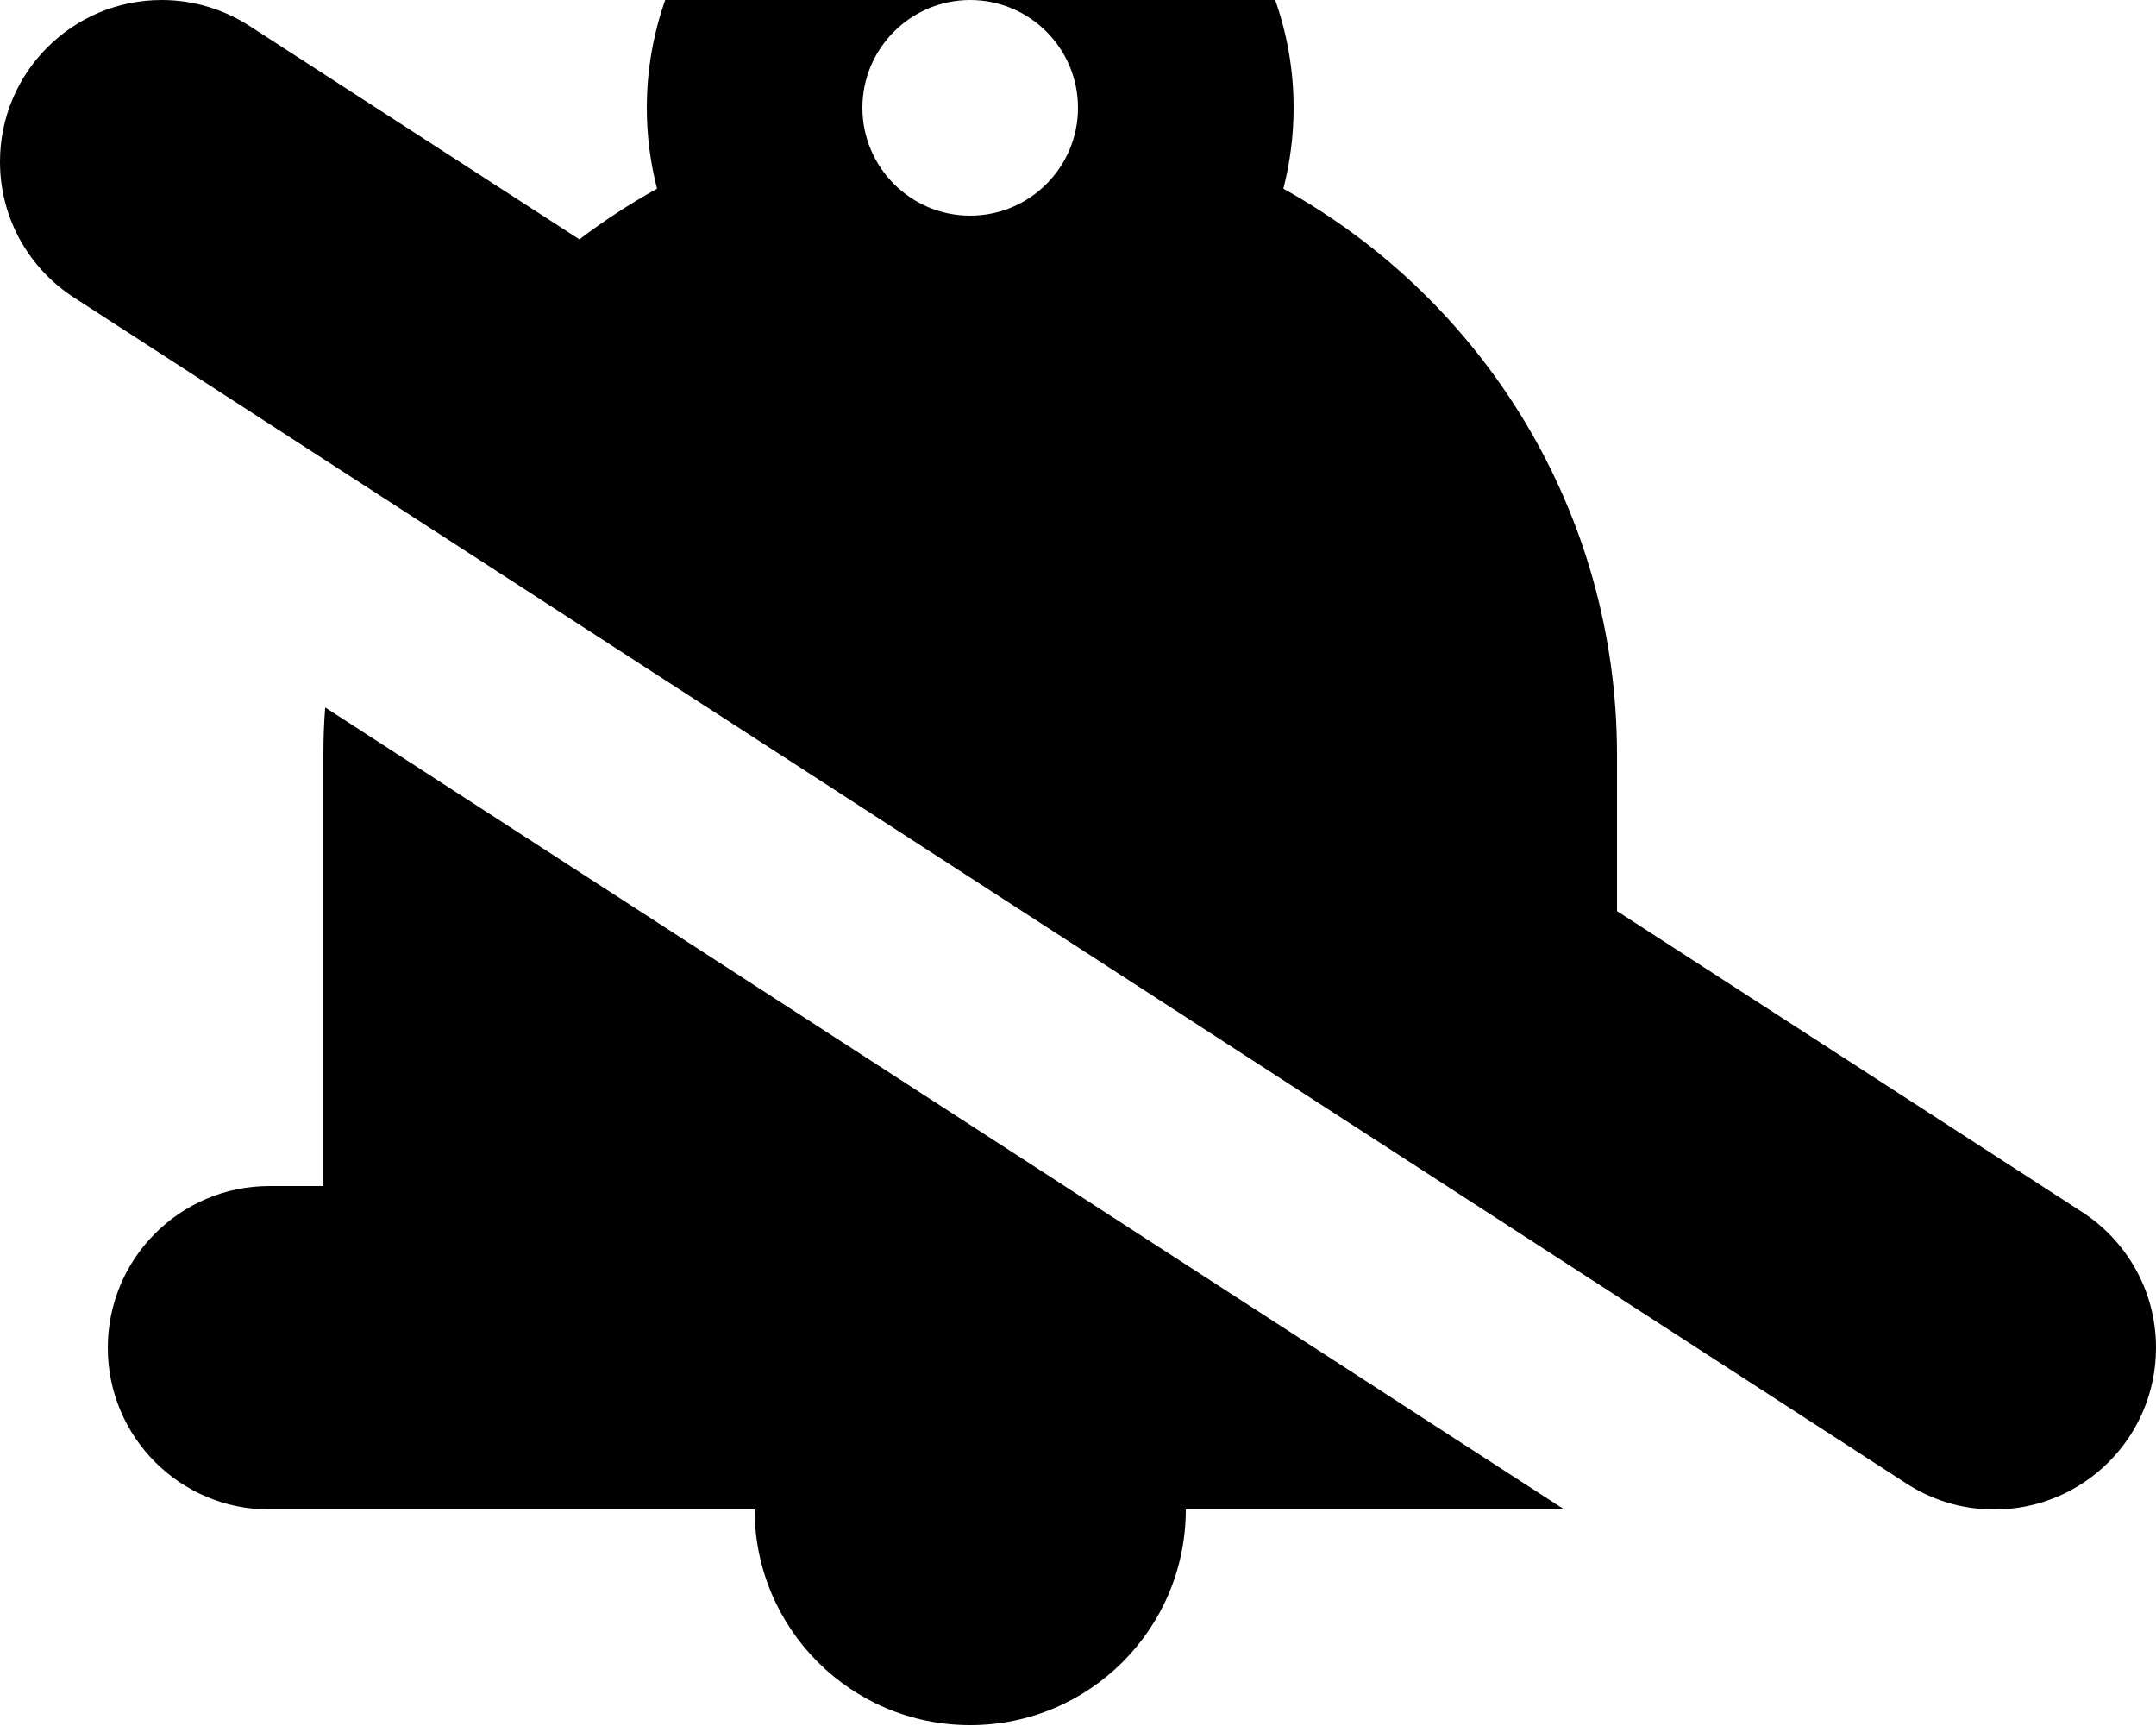
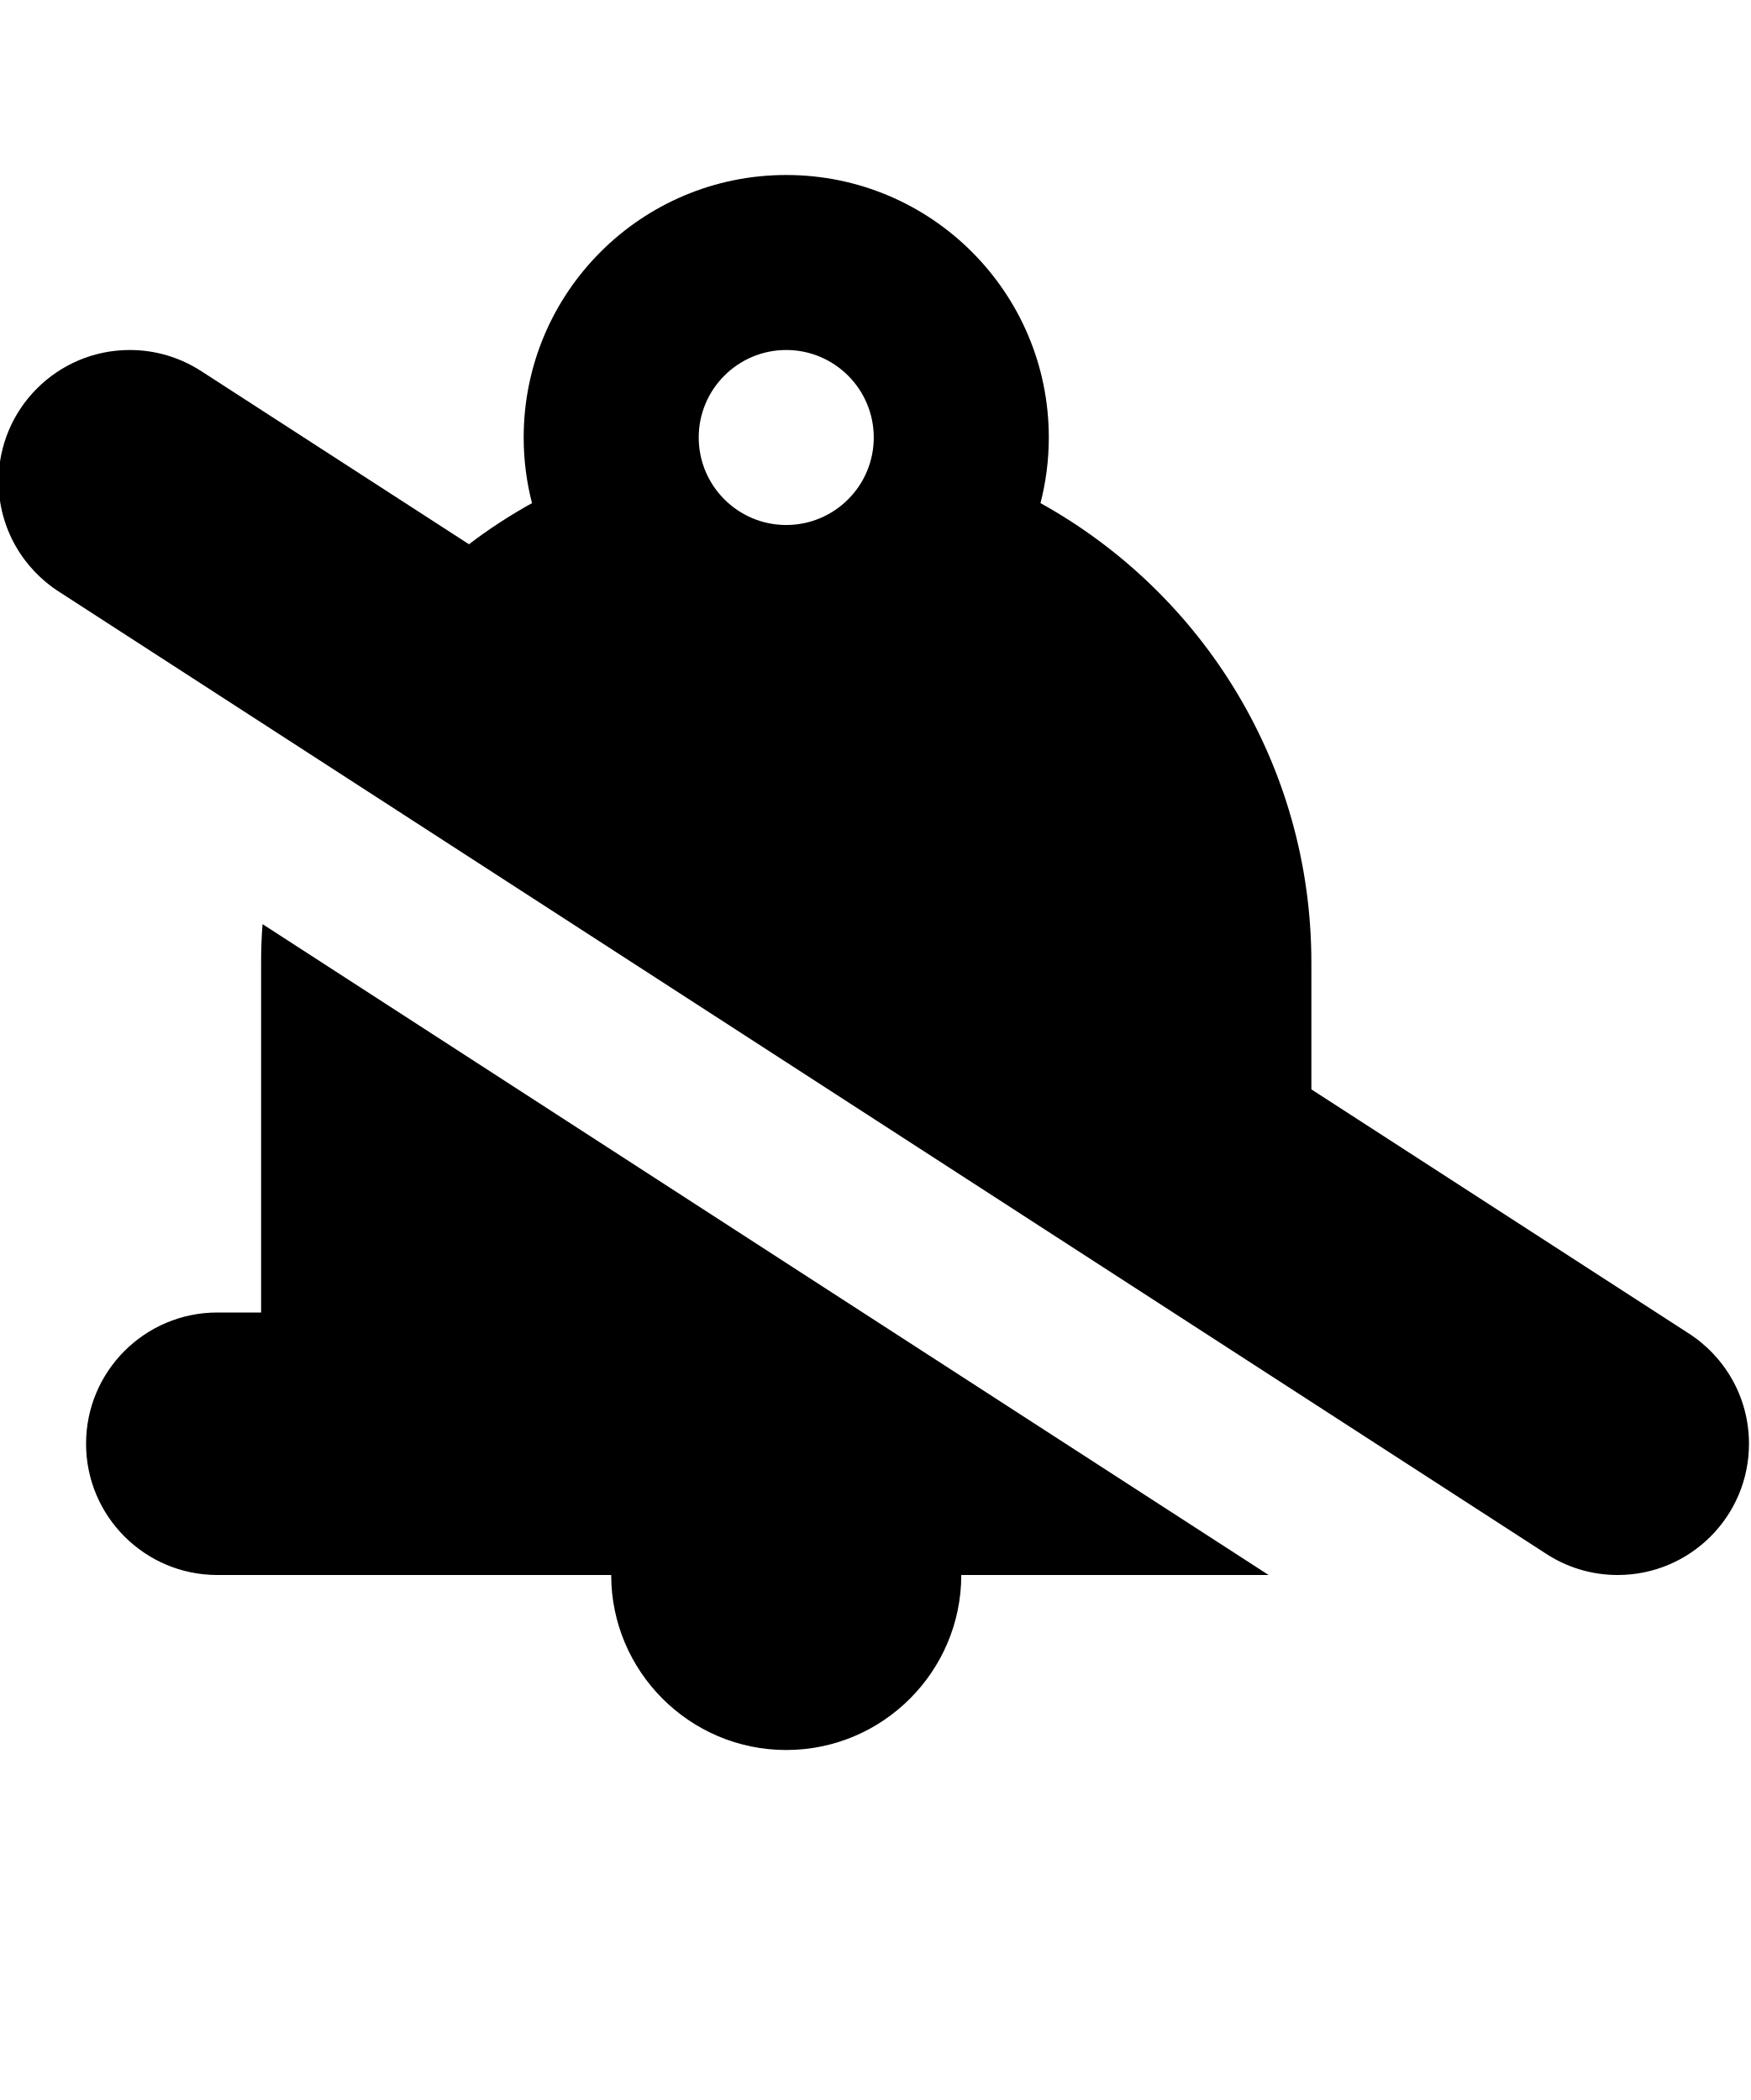
- <svg xmlns="http://www.w3.org/2000/svg" version="1.1" id="icon-" x="0px" y="0px" viewBox="0 0 1200 960" enable-background="new 0 0 1200 960" xml:space="preserve">
-   <path id="bell-off" d="M1158,673.9c-45.8-29.6-141.8-91.8-258-166.9V420c0-135.6-74.9-253.6-185.7-315c3.7-14.4,5.7-29.4,5.7-45  c0-99.4-80.6-180-180-180S360-39.4,360,60c0,15.5,2,30.6,5.7,45c-15.1,8.4-29.6,17.8-43.2,28.2c-81.9-53-147.5-95.4-182.9-118.3  C125.3,5.5,108.3,0,90,0C40.3,0,0,40.3,0,90c0,32.1,16.8,60.2,42,76.1c152.8,98.9,866.2,560.5,1018.4,659  c14.2,9.4,31.2,14.9,49.6,14.9c49.7,0,90-40.3,90-90C1200,717.9,1183.2,689.8,1158,673.9z M540,0c33.1,0,60,26.9,60,60  s-26.9,60-60,60s-60-26.9-60-60S506.9,0,540,0z M181,393.7c228.7,148,535,346.2,689.7,446.3H660c0,66.3-53.7,120-120,120  s-120-53.7-120-120H150c-49.7,0-90-40.3-90-90s40.3-90,90-90h30V420C180,411.2,180.3,402.4,181,393.7z" />
+ <svg xmlns="http://www.w3.org/2000/svg" version="1.1" id="icon-" x="0px" y="0px" viewBox="0 0 1200 1440" enable-background="new 0 0 1200 1440" xml:space="preserve">
+   <path id="bell-off" d="M1157,913.9c-45.8-29.6-142-91.8-258-166.9V660c0-135.6-74.9-253.6-185.7-315c3.7-14.4,5.7-29.4,5.7-45  c0-99.4-80.6-180-180-180s-180,80.6-180,180c0,15.5,2,30.6,5.7,45c-15.1,8.4-29.6,17.8-43.2,28.2c-81.9-53-147.5-95.4-182.9-118.3  C124.3,245.5,107.3,240,89,240c-49.7,0-90,40.3-90,90c0,32.1,16.8,60.2,42,76.1c152.8,98.9,866.2,560.5,1018.4,659  c14.2,9.4,31.2,14.9,49.6,14.9c49.7,0,90-40.3,90-90C1199,957.9,1182.2,929.8,1157,913.9z M539,240c33.1,0,60,26.9,60,60  s-26.9,60-60,60s-60-26.9-60-60S505.9,240,539,240z M180,633.7c228.7,148,535,346.3,689.7,446.3H659c0,66-53.7,120-120,120  s-120-54-120-120H149c-49.7,0-90-40.3-90-90s40.3-90,90-90h30V660C179,651.2,179.3,642.4,180,633.7z" />
</svg>
